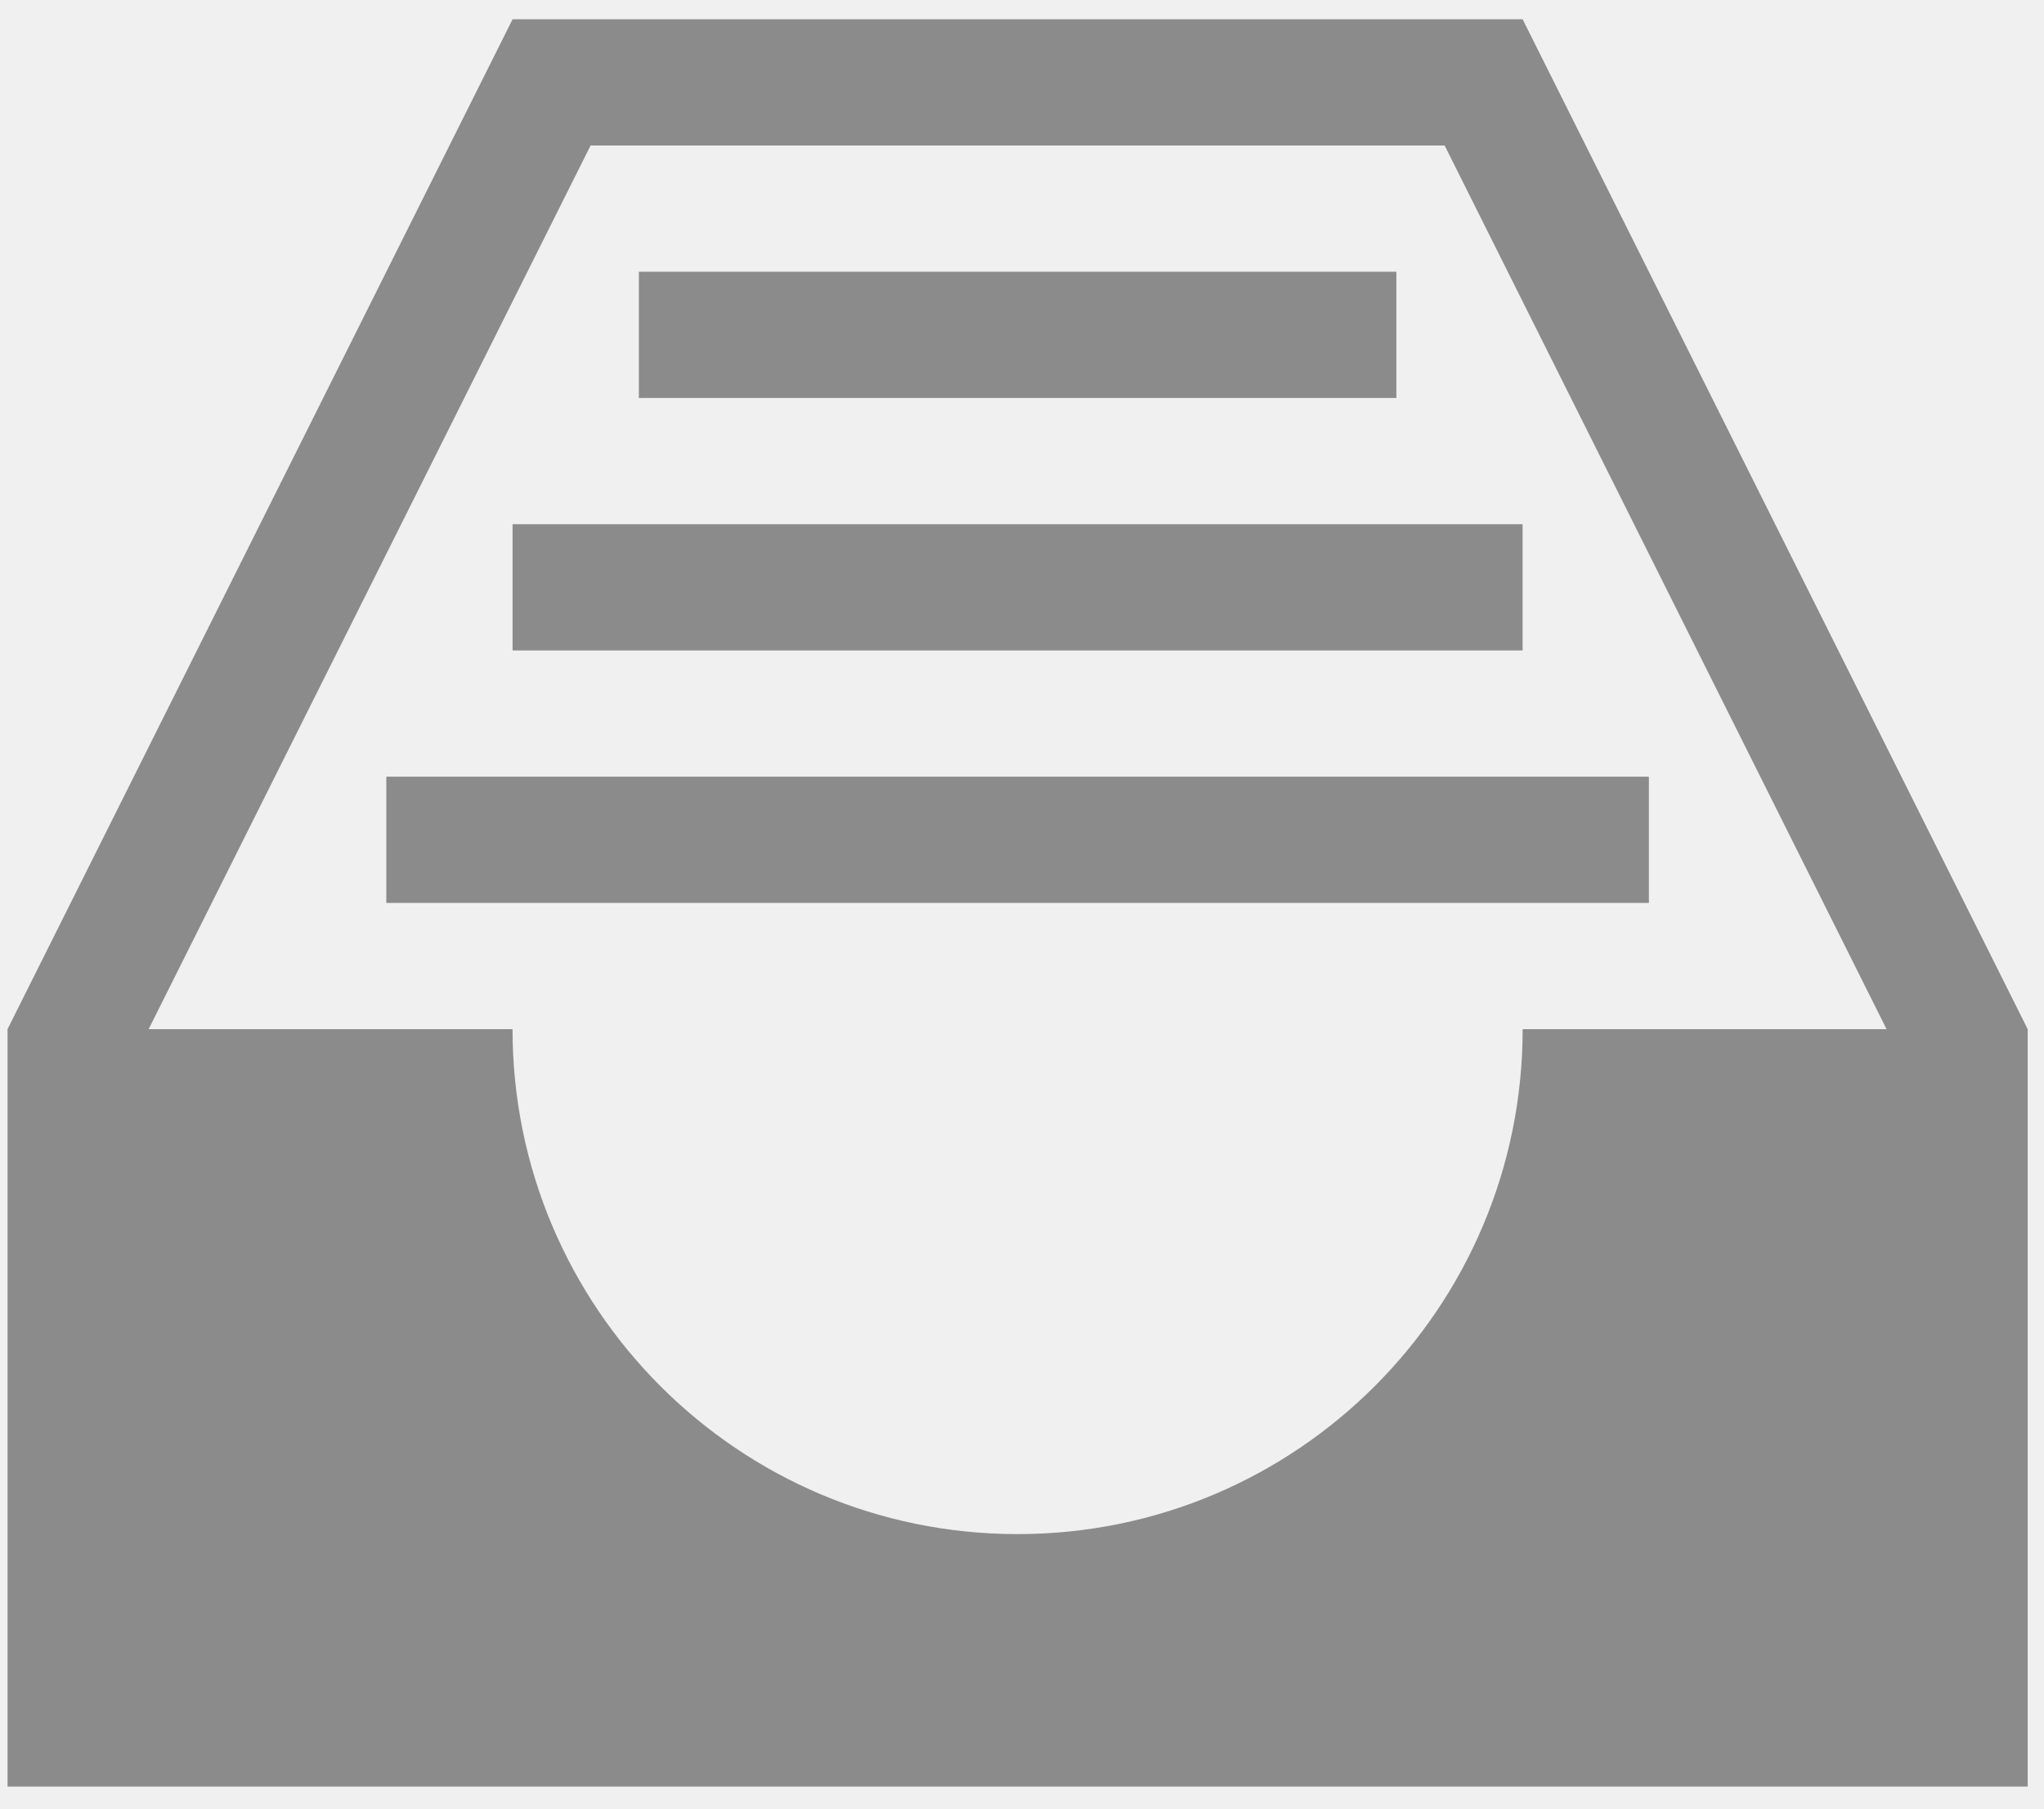
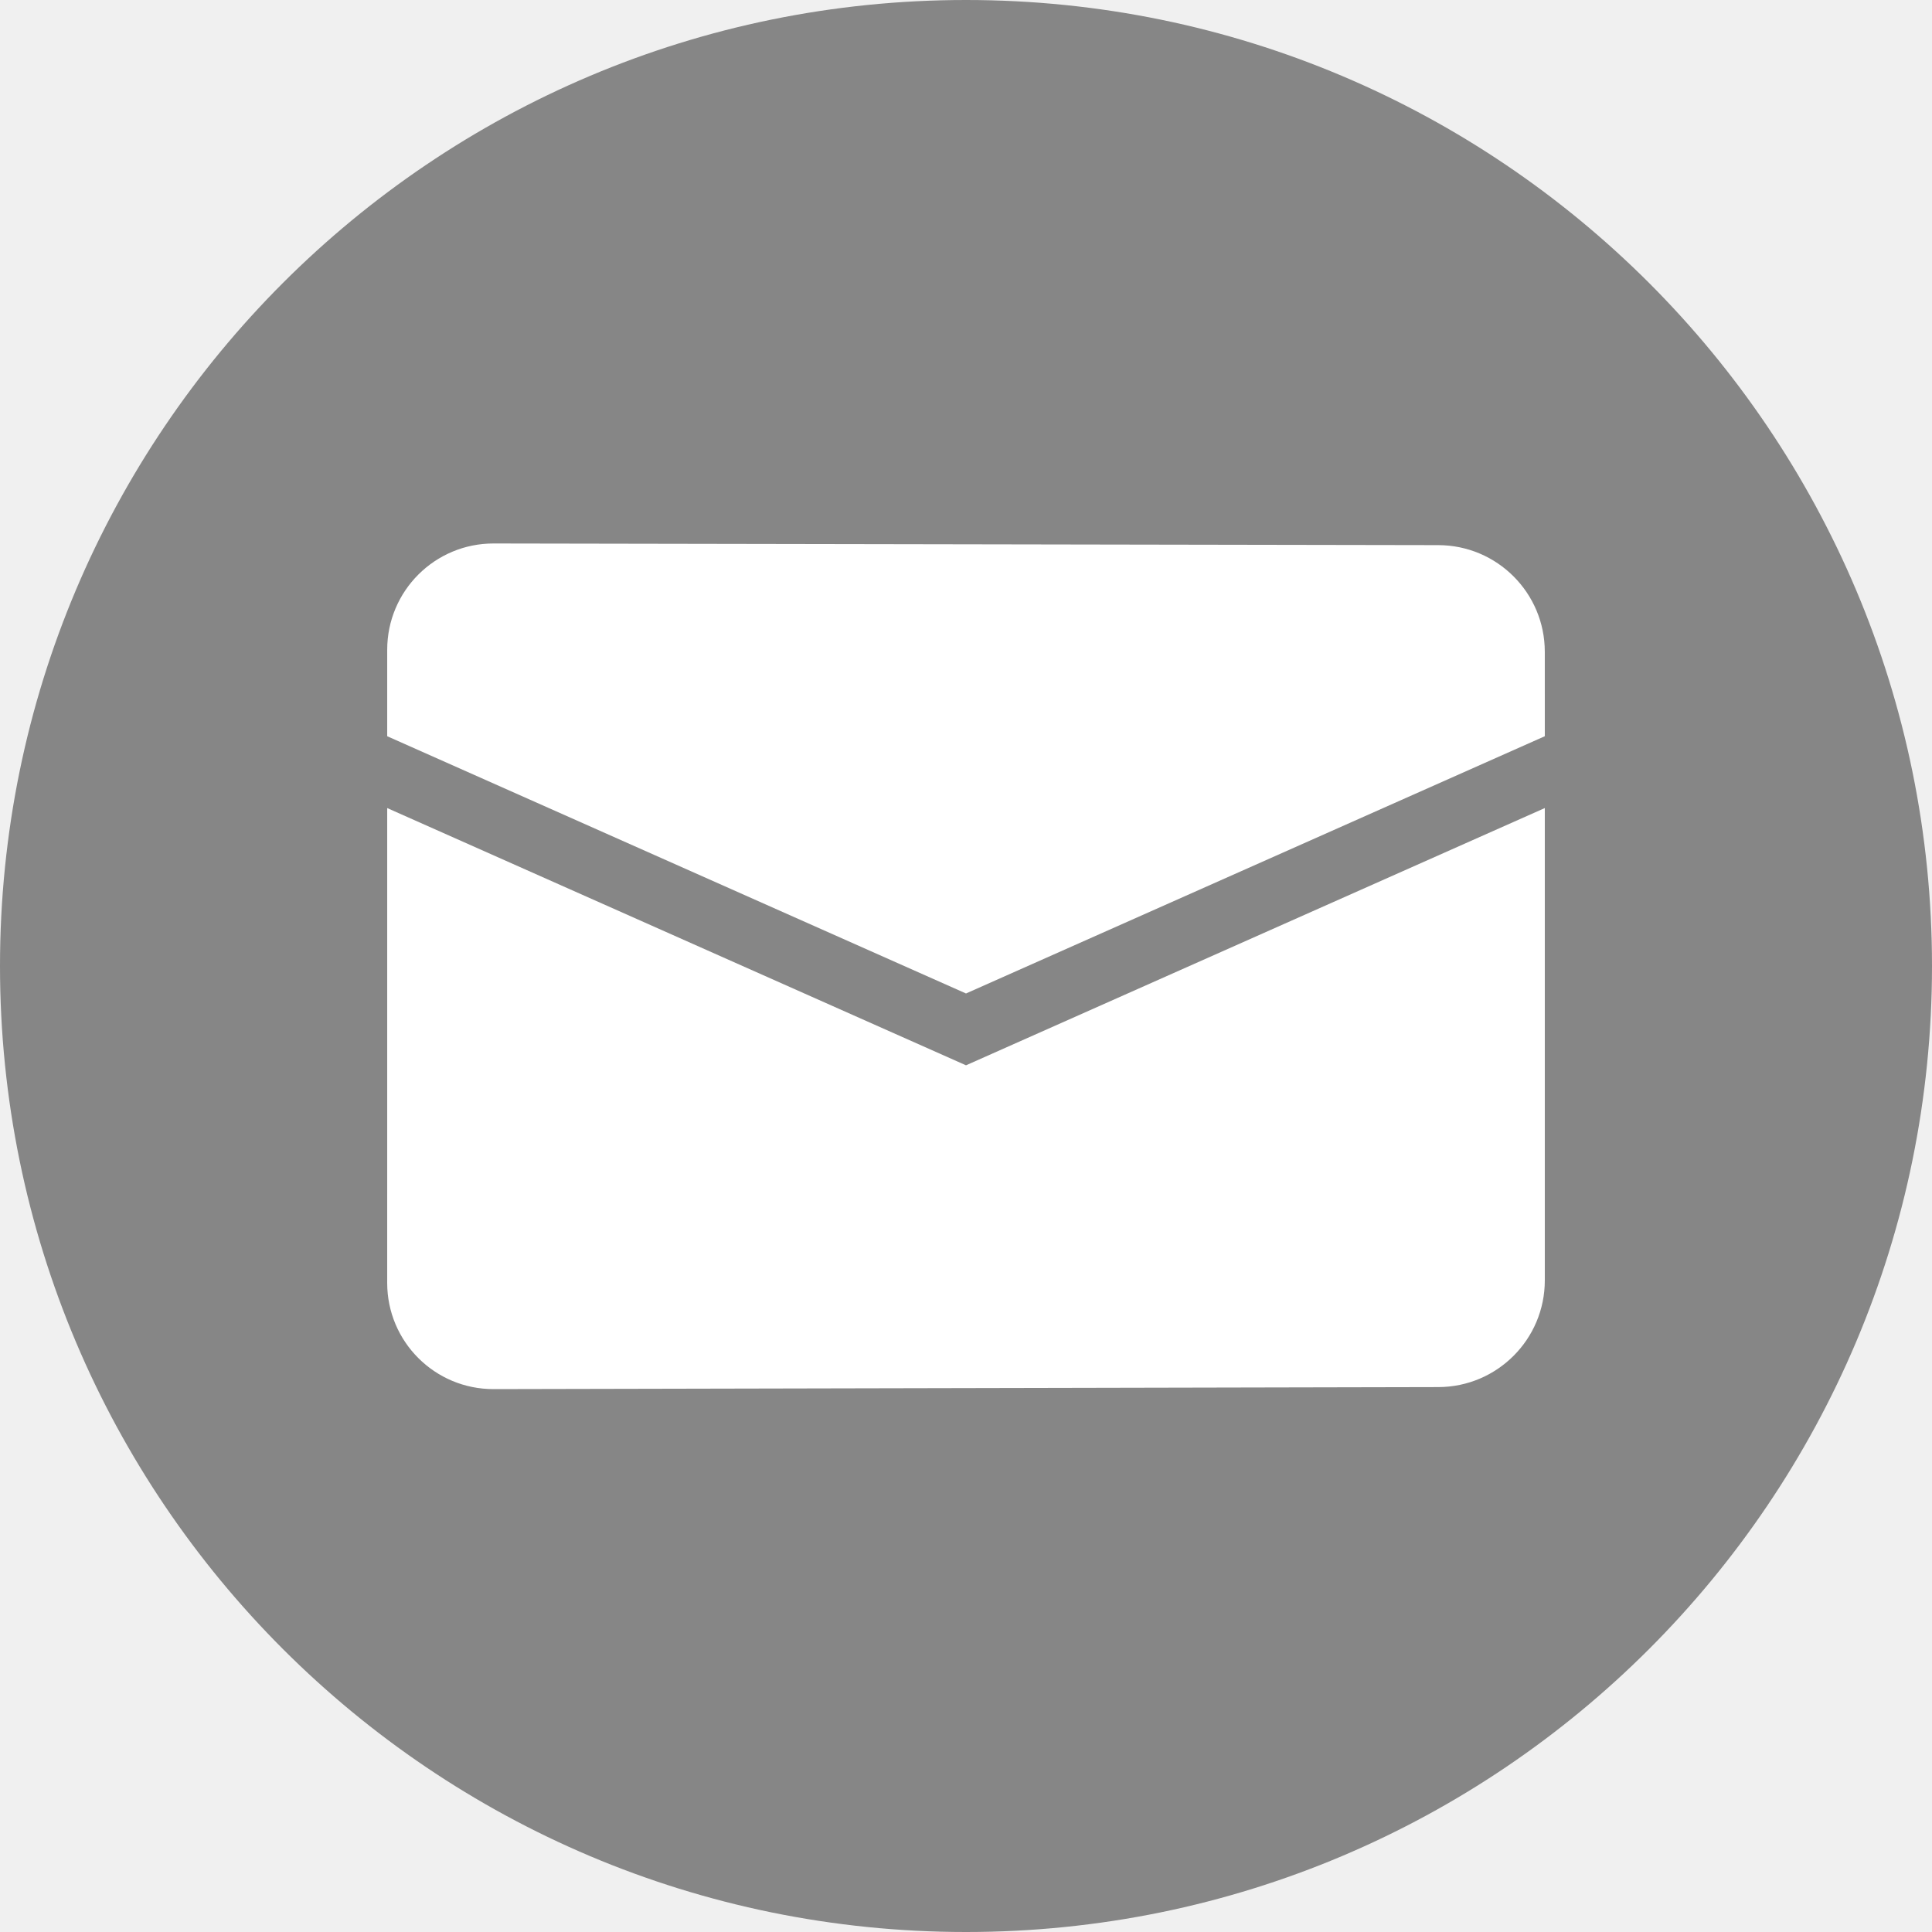
- <svg xmlns="http://www.w3.org/2000/svg" width="87px" height="77px" viewBox="0 0 87 77" version="1.1">
+ <svg xmlns="http://www.w3.org/2000/svg" width="200px" height="200px" viewBox="0 0 200 200" version="1.1">
  <defs />
-   <g id="Page-1" stroke="none" stroke-width="1" fill="none" fill-rule="evenodd" opacity="0.82">
-     <g id="About---Desktop-Copy" transform="translate(-143, -849)">
-       <g id="Page-1" transform="translate(143, 849.5)">
-         <path d="M80.298,43.313 L61.488,5.694 L25.138,5.694 L6.328,43.313 L21.816,43.313 C21.816,55.184 31.442,64.809 43.313,64.809 C55.184,64.809 64.809,55.184 64.809,43.313 L80.298,43.313 Z M86.306,43.313 L86.306,75.558 L0.32,75.558 L0.32,43.313 L21.816,0.32 L64.809,0.32 L86.306,43.313 Z M16.442,37.939 L70.184,37.939 L70.184,32.565 L16.442,32.565 L16.442,37.939 Z M21.816,27.191 L64.809,27.191 L64.809,21.816 L21.816,21.816 L21.816,27.191 Z M27.191,16.442 L59.435,16.442 L59.435,11.068 L27.191,11.068 L27.191,16.442 Z" id="Fill-1" fill="#FFFFFF" />
-         <path d="M80.298,43.313 L61.488,5.694 L25.138,5.694 L6.328,43.313 L21.816,43.313 C21.816,55.184 31.442,64.809 43.313,64.809 C55.184,64.809 64.809,55.184 64.809,43.313 L80.298,43.313 L80.298,43.313 Z M86.306,43.313 L86.306,75.558 L0.32,75.558 L0.32,43.313 L21.816,0.32 L64.809,0.32 L86.306,43.313 L86.306,43.313 Z M16.442,37.939 L70.184,37.939 L70.184,32.565 L16.442,32.565 L16.442,37.939 Z M21.816,27.191 L64.809,27.191 L64.809,21.816 L21.816,21.816 L21.816,27.191 Z M27.191,16.442 L59.435,16.442 L59.435,11.068 L27.191,11.068 L27.191,16.442 Z" id="Stroke-3" fill="#757575" />
+   <g id="Page-1" stroke="none" stroke-width="1" fill="none" fill-rule="evenodd">
+     <g id="Artboard">
+       <circle id="Oval" fill="#868686" cx="100" cy="100" r="100" />
+       <g id="mail-list" transform="translate(40, 56)" fill="#FFFFFF">
+         <g id="Artboard" transform="translate(0, 0)">
+           <g id="Page-1">
+             <g id="Artboard">
+               <path d="M119.917,11.47 C119.916,5.385 114.985,0.443 108.896,0.432 L11.102,0.261 C5.016,0.25 0.083,5.178 0.083,11.264 L0.083,20.214 L60,46.844 L119.918,20.214 C119.918,8.896 119.917,11.47 119.917,11.47 L119.917,11.47 Z M0.083,67.595 C0.083,78.913 0.082,76.8 0.082,76.8 C0.081,82.888 5.011,87.813 11.099,87.8 L108.899,87.591 C114.984,87.578 119.918,82.639 119.918,76.543 L119.918,27.65 L60,54.28 L0.083,27.65 L0.083,67.595 L0.083,67.595 Z" id="Combined-Shape" />
+             </g>
+           </g>
+         </g>
      </g>
    </g>
  </g>
</svg>
